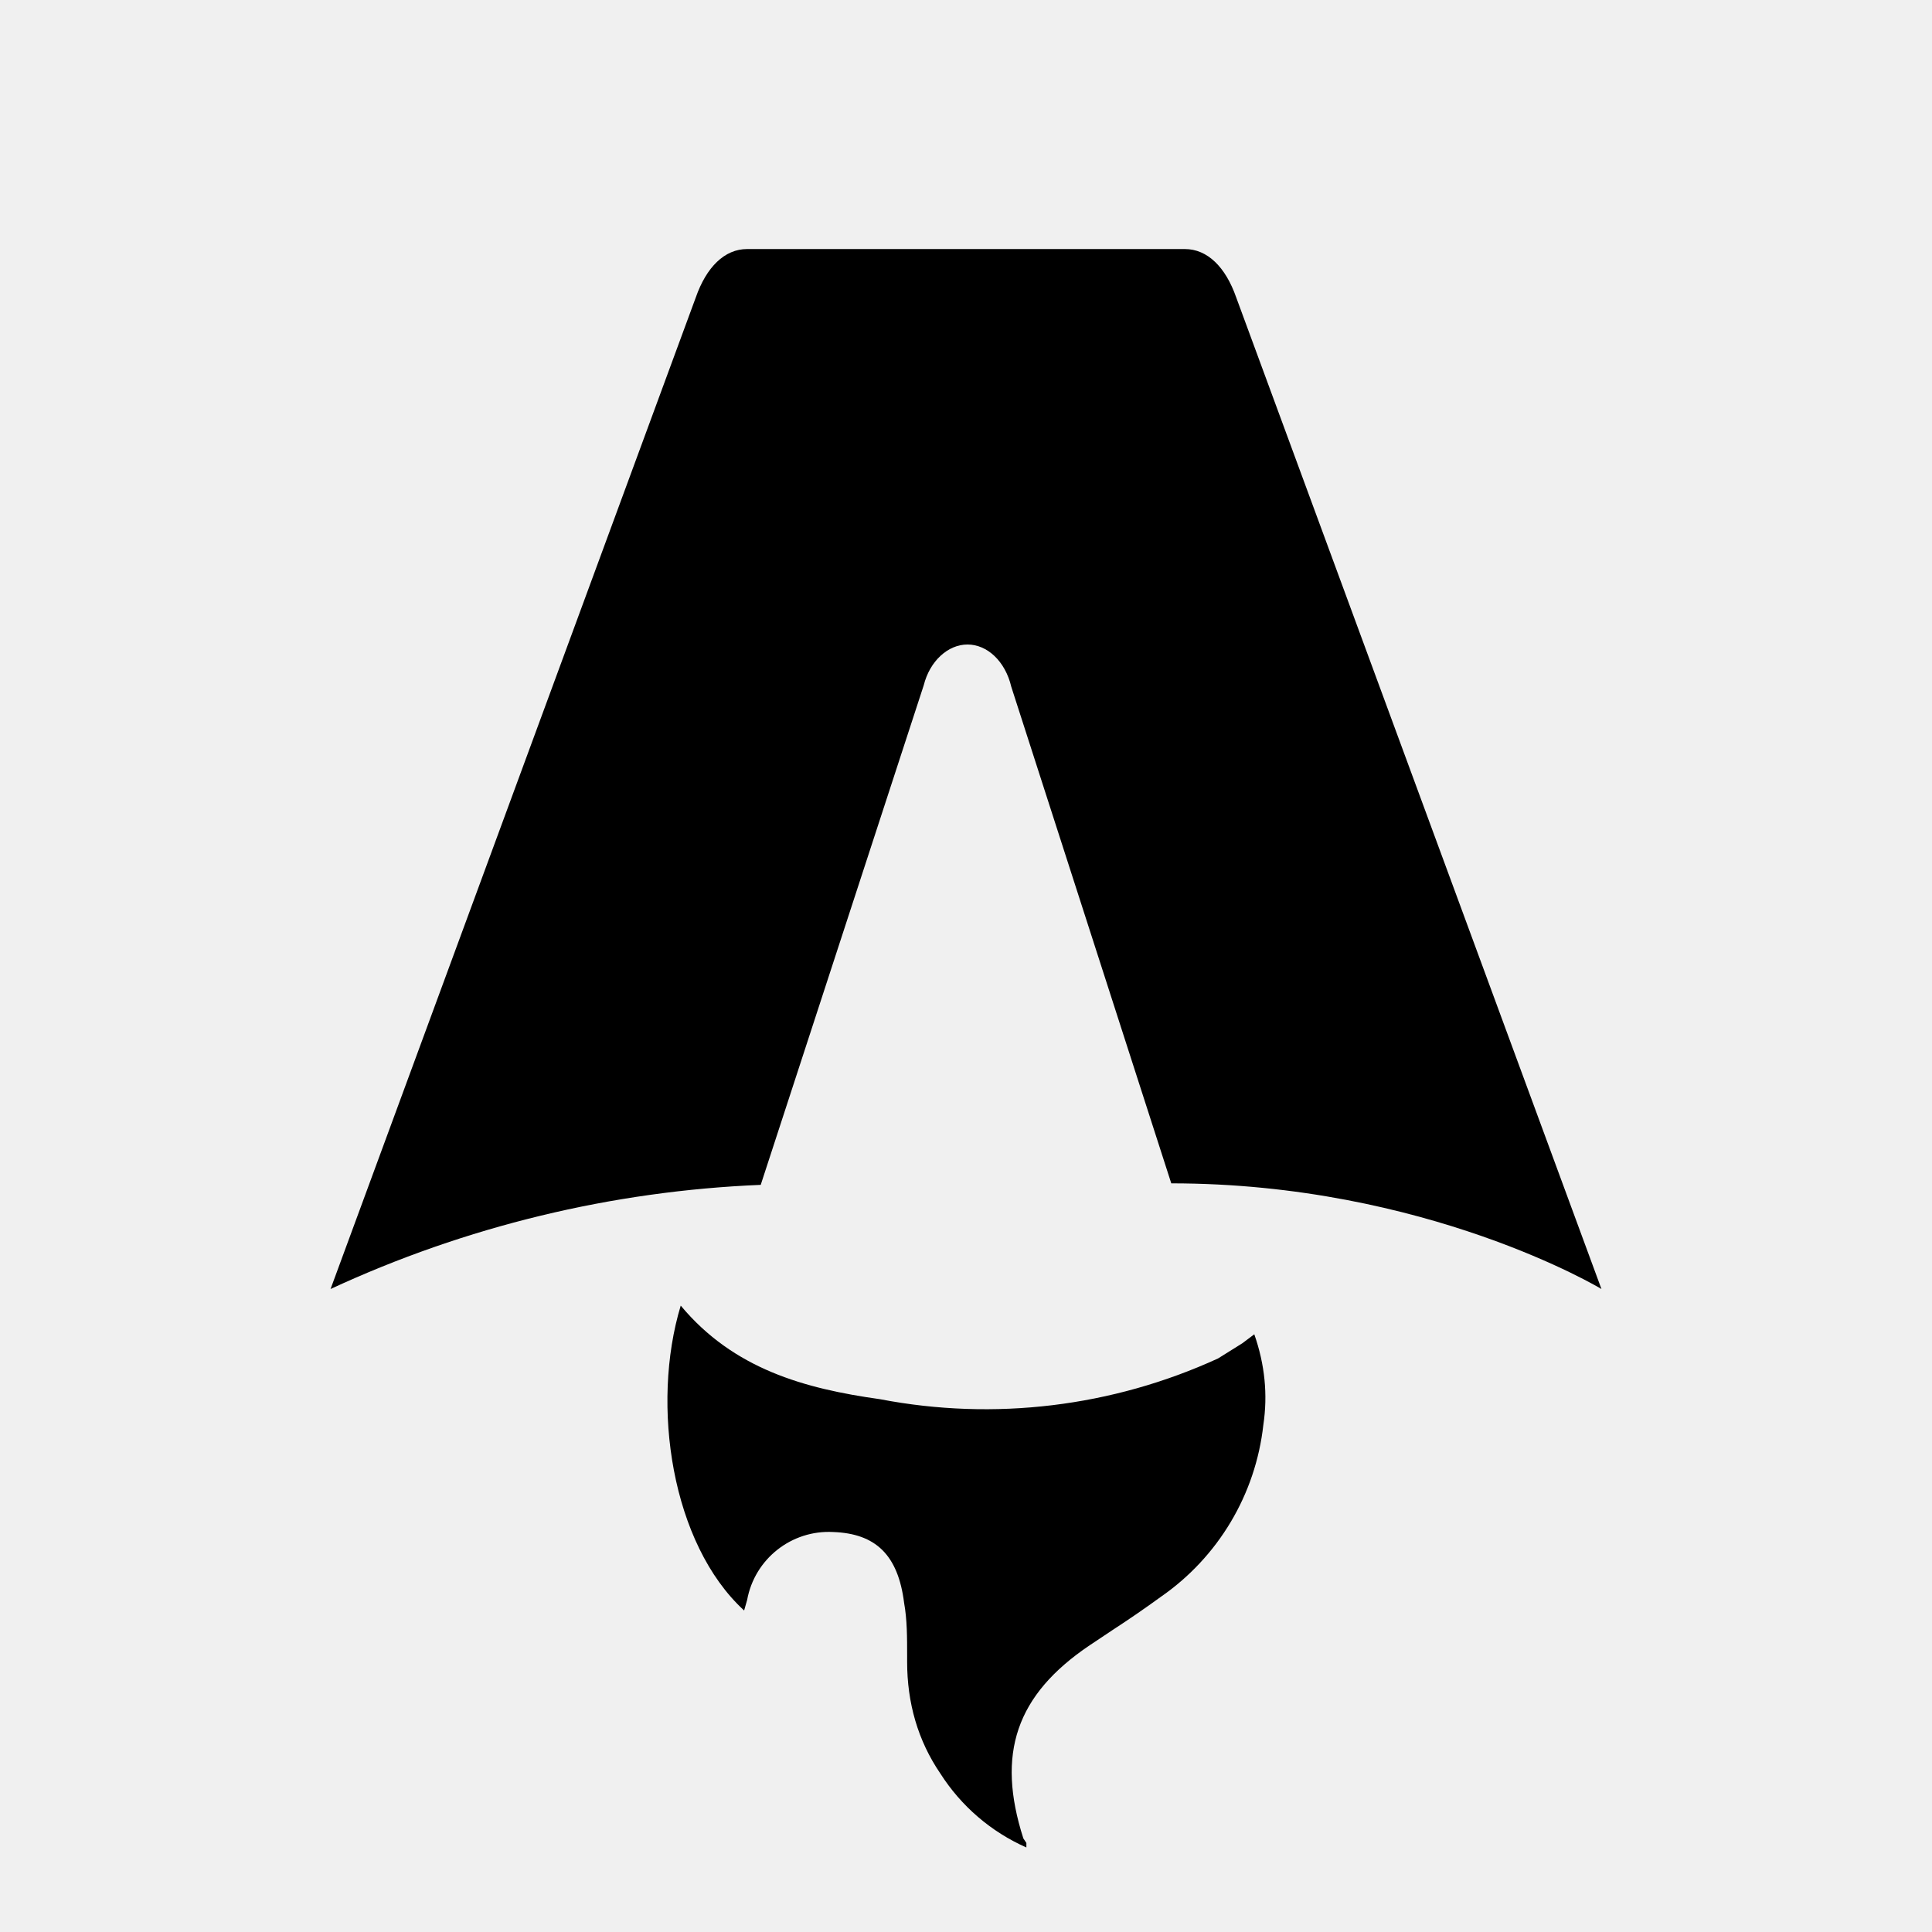
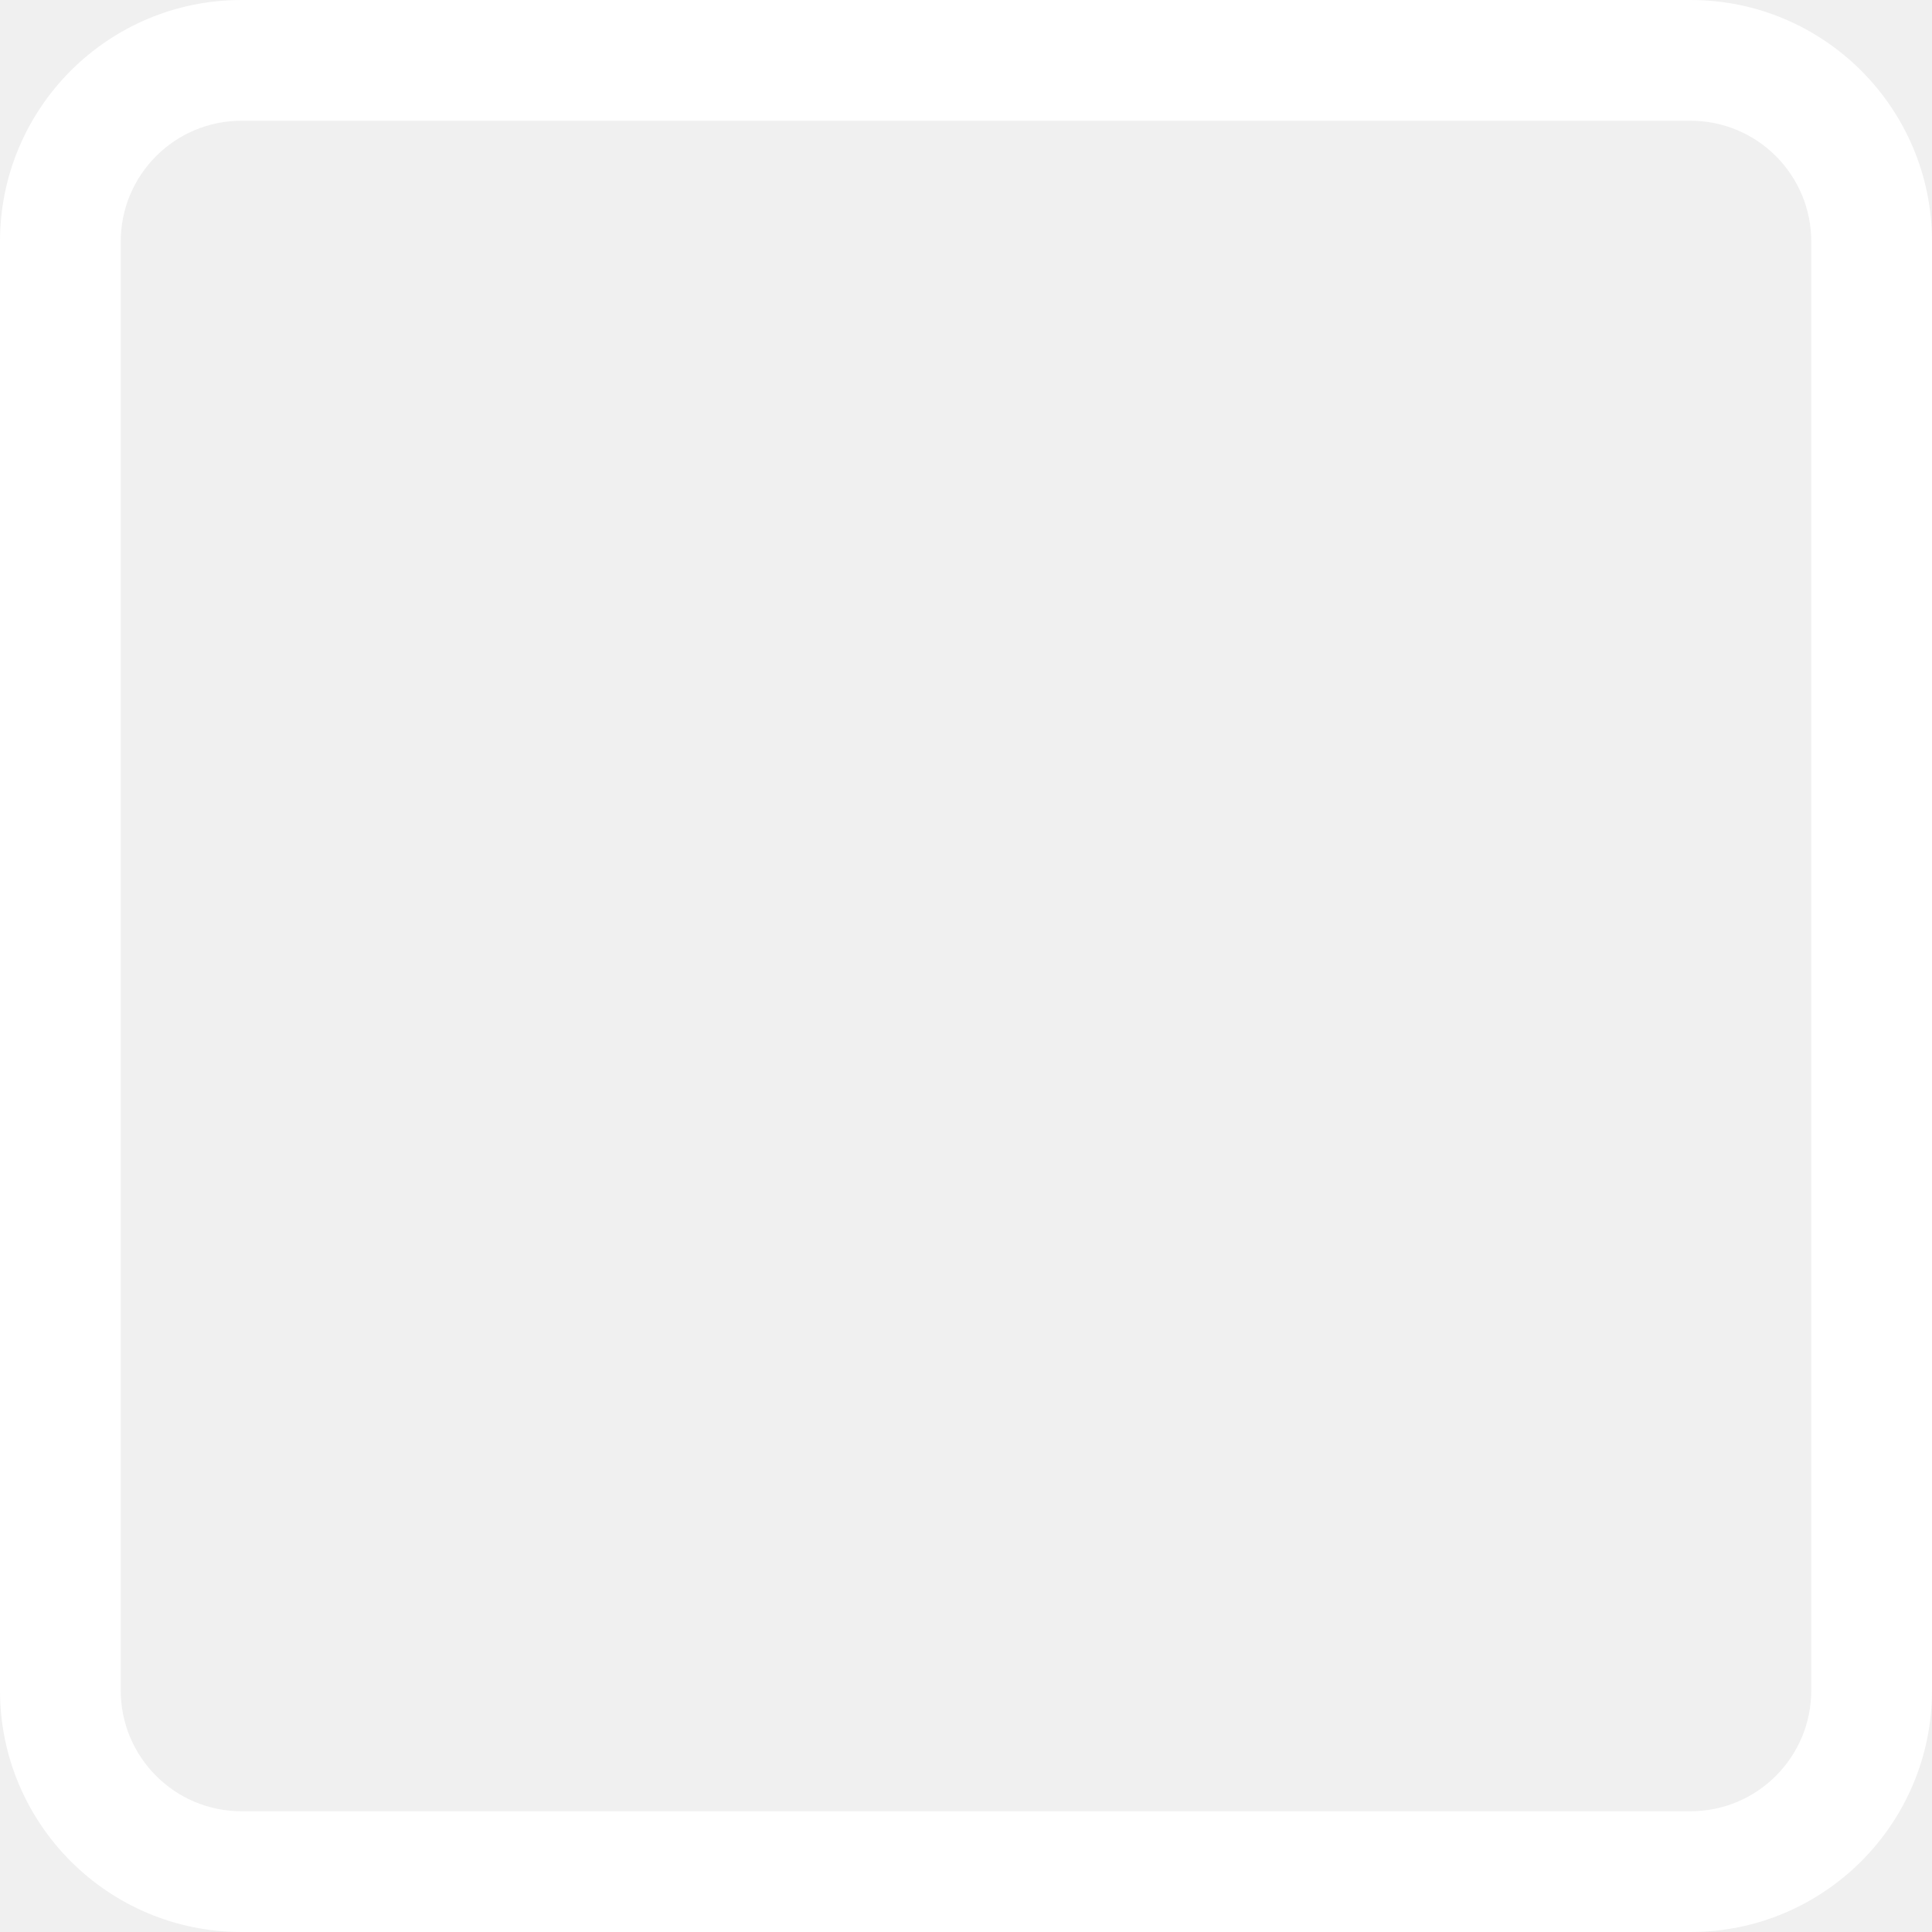
- <svg xmlns="http://www.w3.org/2000/svg" fill="none" viewBox="0 0 128 128">
-   <path d="M50.4 78.5a75.1 75.1 0 0 0-28.5 6.9l24.2-65.7c.7-2 1.9-3.2 3.4-3.2h29c1.5 0 2.7 1.2 3.4 3.2l24.2 65.7s-11.6-7-28.5-7L67 45.5c-.4-1.7-1.6-2.8-2.9-2.8-1.3 0-2.5 1.1-2.9 2.7L50.4 78.5Zm-1.1 28.2Zm-4.2-20.2c-2 6.6-.6 15.8 4.2 20.2a17.5 17.5 0 0 1 .2-.7 5.5 5.5 0 0 1 5.7-4.5c2.8.1 4.3 1.5 4.7 4.7.2 1.1.2 2.3.2 3.5v.4c0 2.7.7 5.2 2.2 7.4a13 13 0 0 0 5.7 4.9v-.3l-.2-.3c-1.8-5.6-.5-9.5 4.4-12.8l1.5-1a73 73 0 0 0 3.2-2.2 16 16 0 0 0 6.8-11.4c.3-2 .1-4-.6-6l-.8.6-1.6 1a37 37 0 0 1-22.4 2.7c-5-.7-9.7-2-13.2-6.2Z" />
-   <style>
-         path { fill: #000; }
-         @media (prefers-color-scheme: dark) {
-             path { fill: #FFF; }
-         }
-     </style>
+ <svg xmlns="http://www.w3.org/2000/svg" width="16" height="16" fill="#fff" viewBox="0 0 16 16">
+   <path d="M14 1a1 1 0 0 1 1 1v12a1 1 0 0 1-1 1H2a1 1 0 0 1-1-1V2a1 1 0 0 1 1-1zM2 0a2 2 0 0 0-2 2v12a2 2 0 0 0 2 2h12a2 2 0 0 0 2-2V2a2 2 0 0 0-2-2z" />
</svg>
